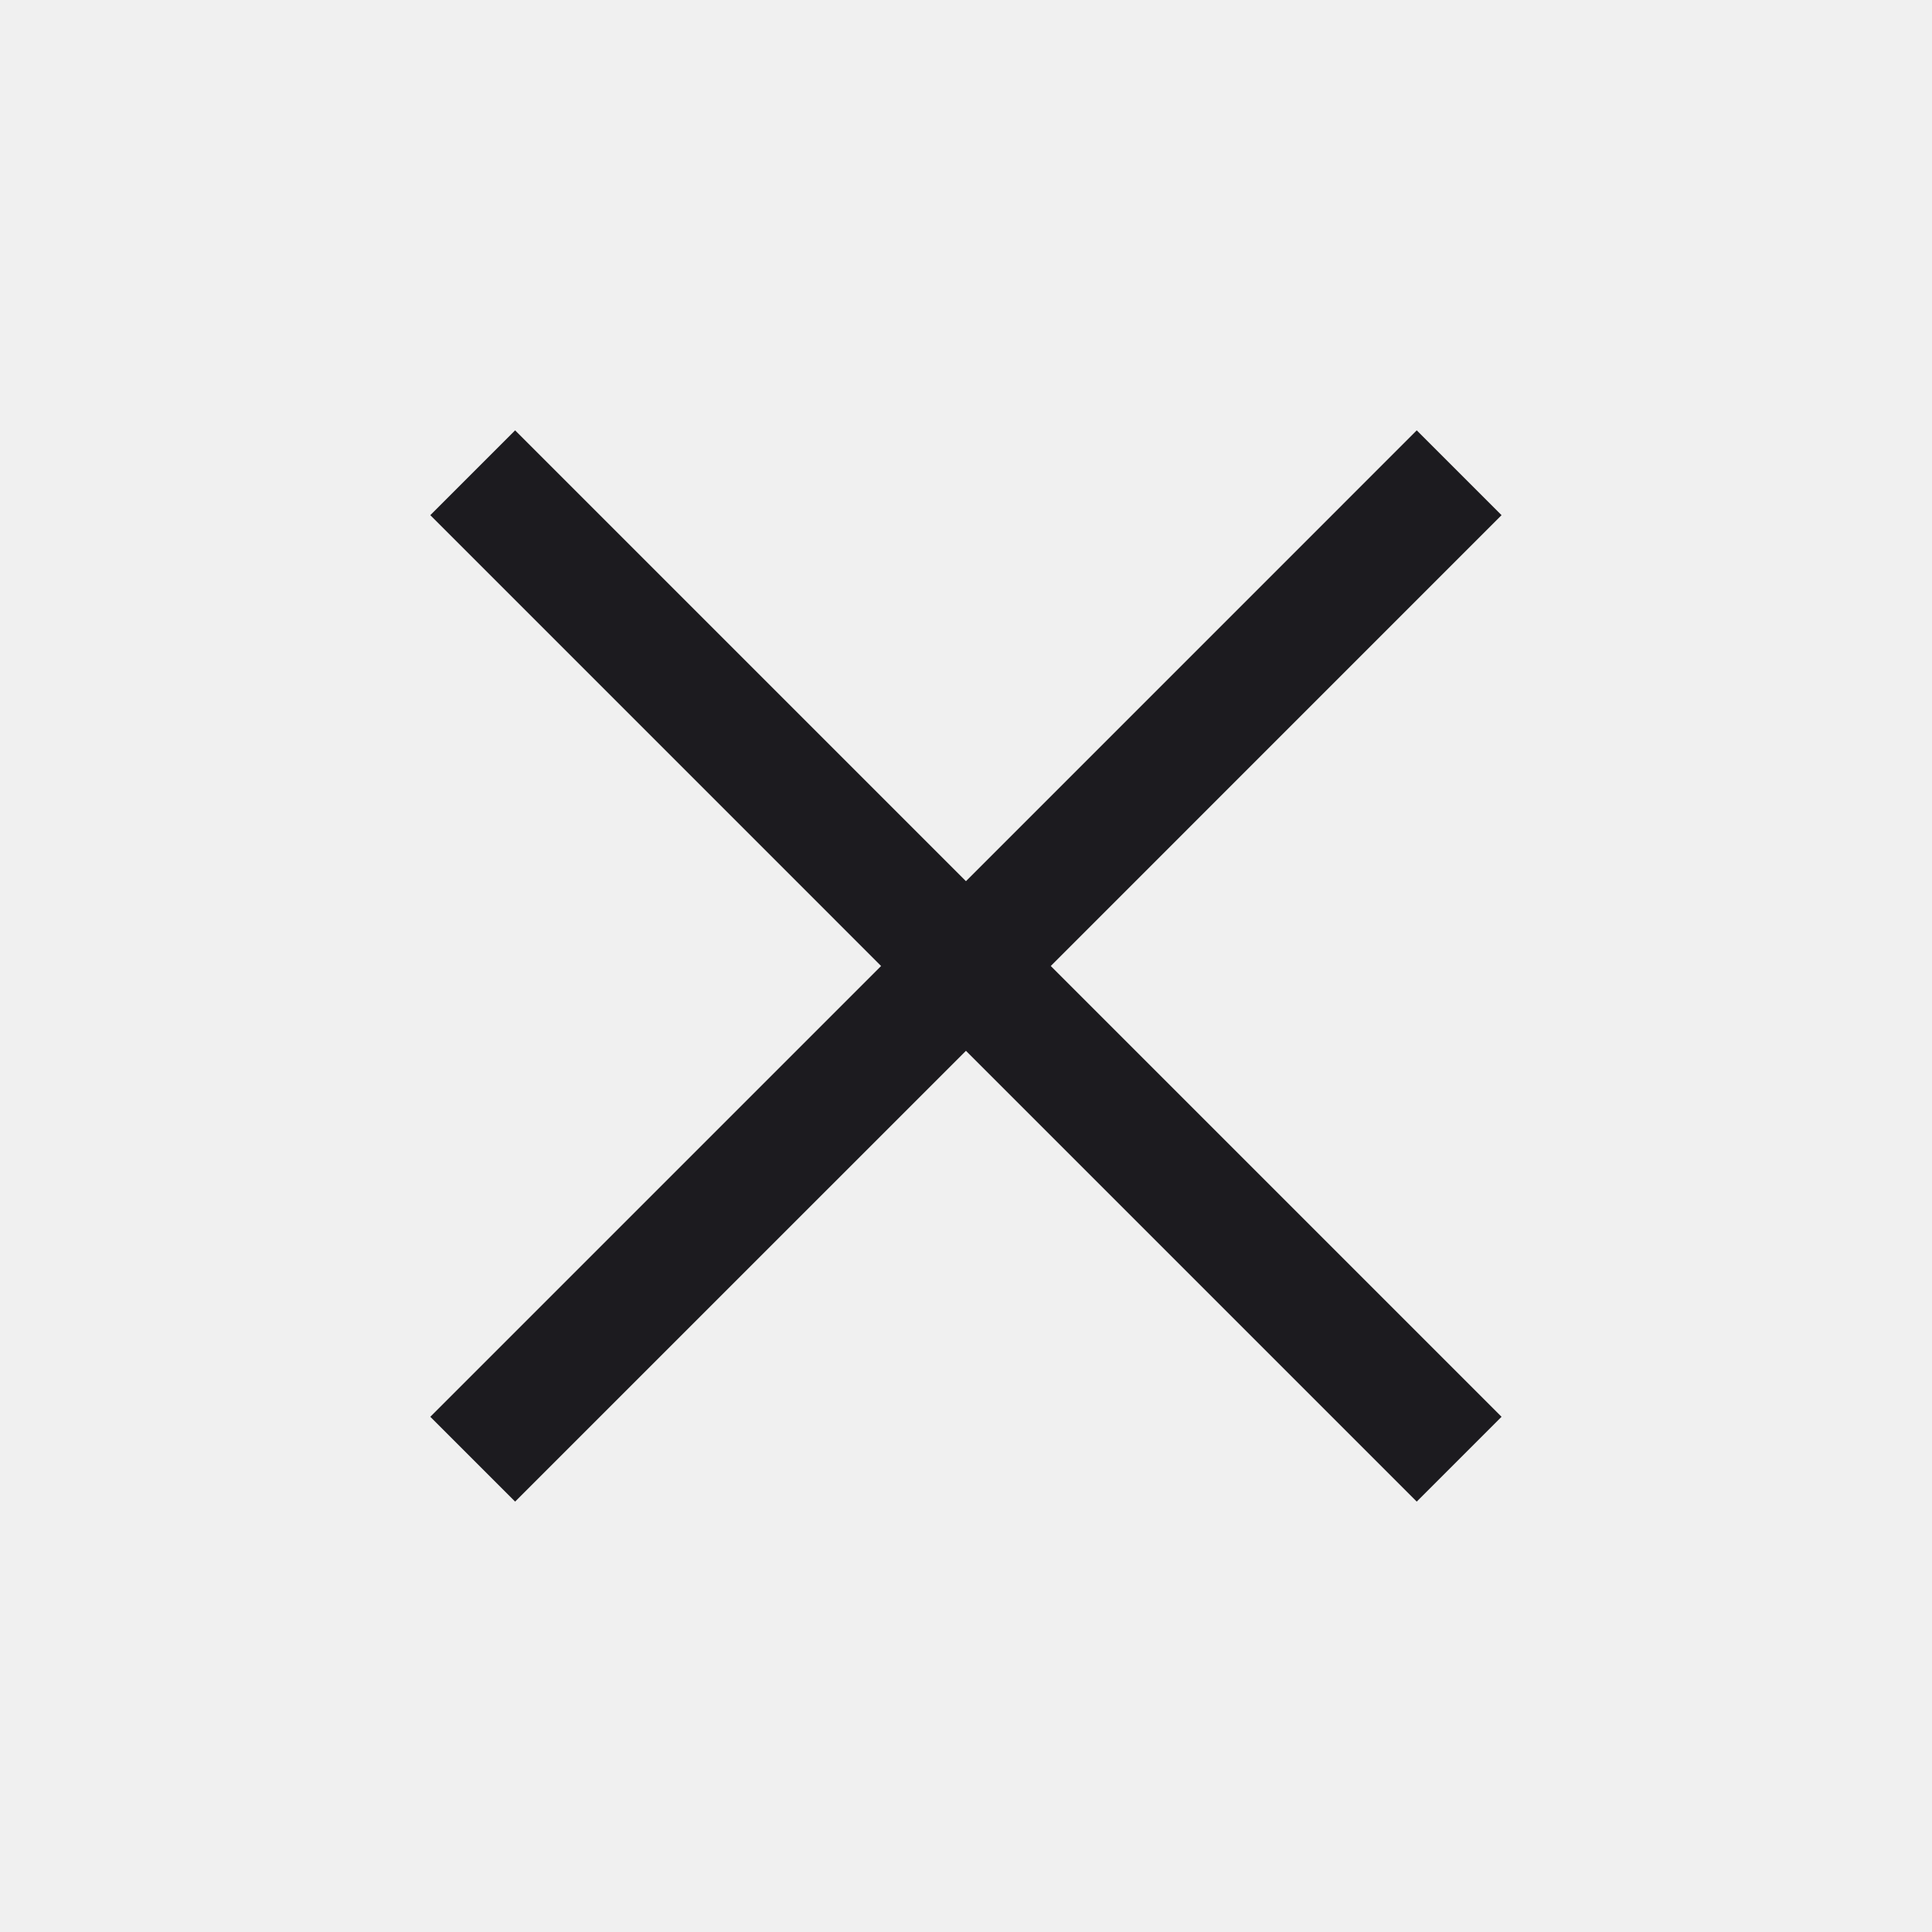
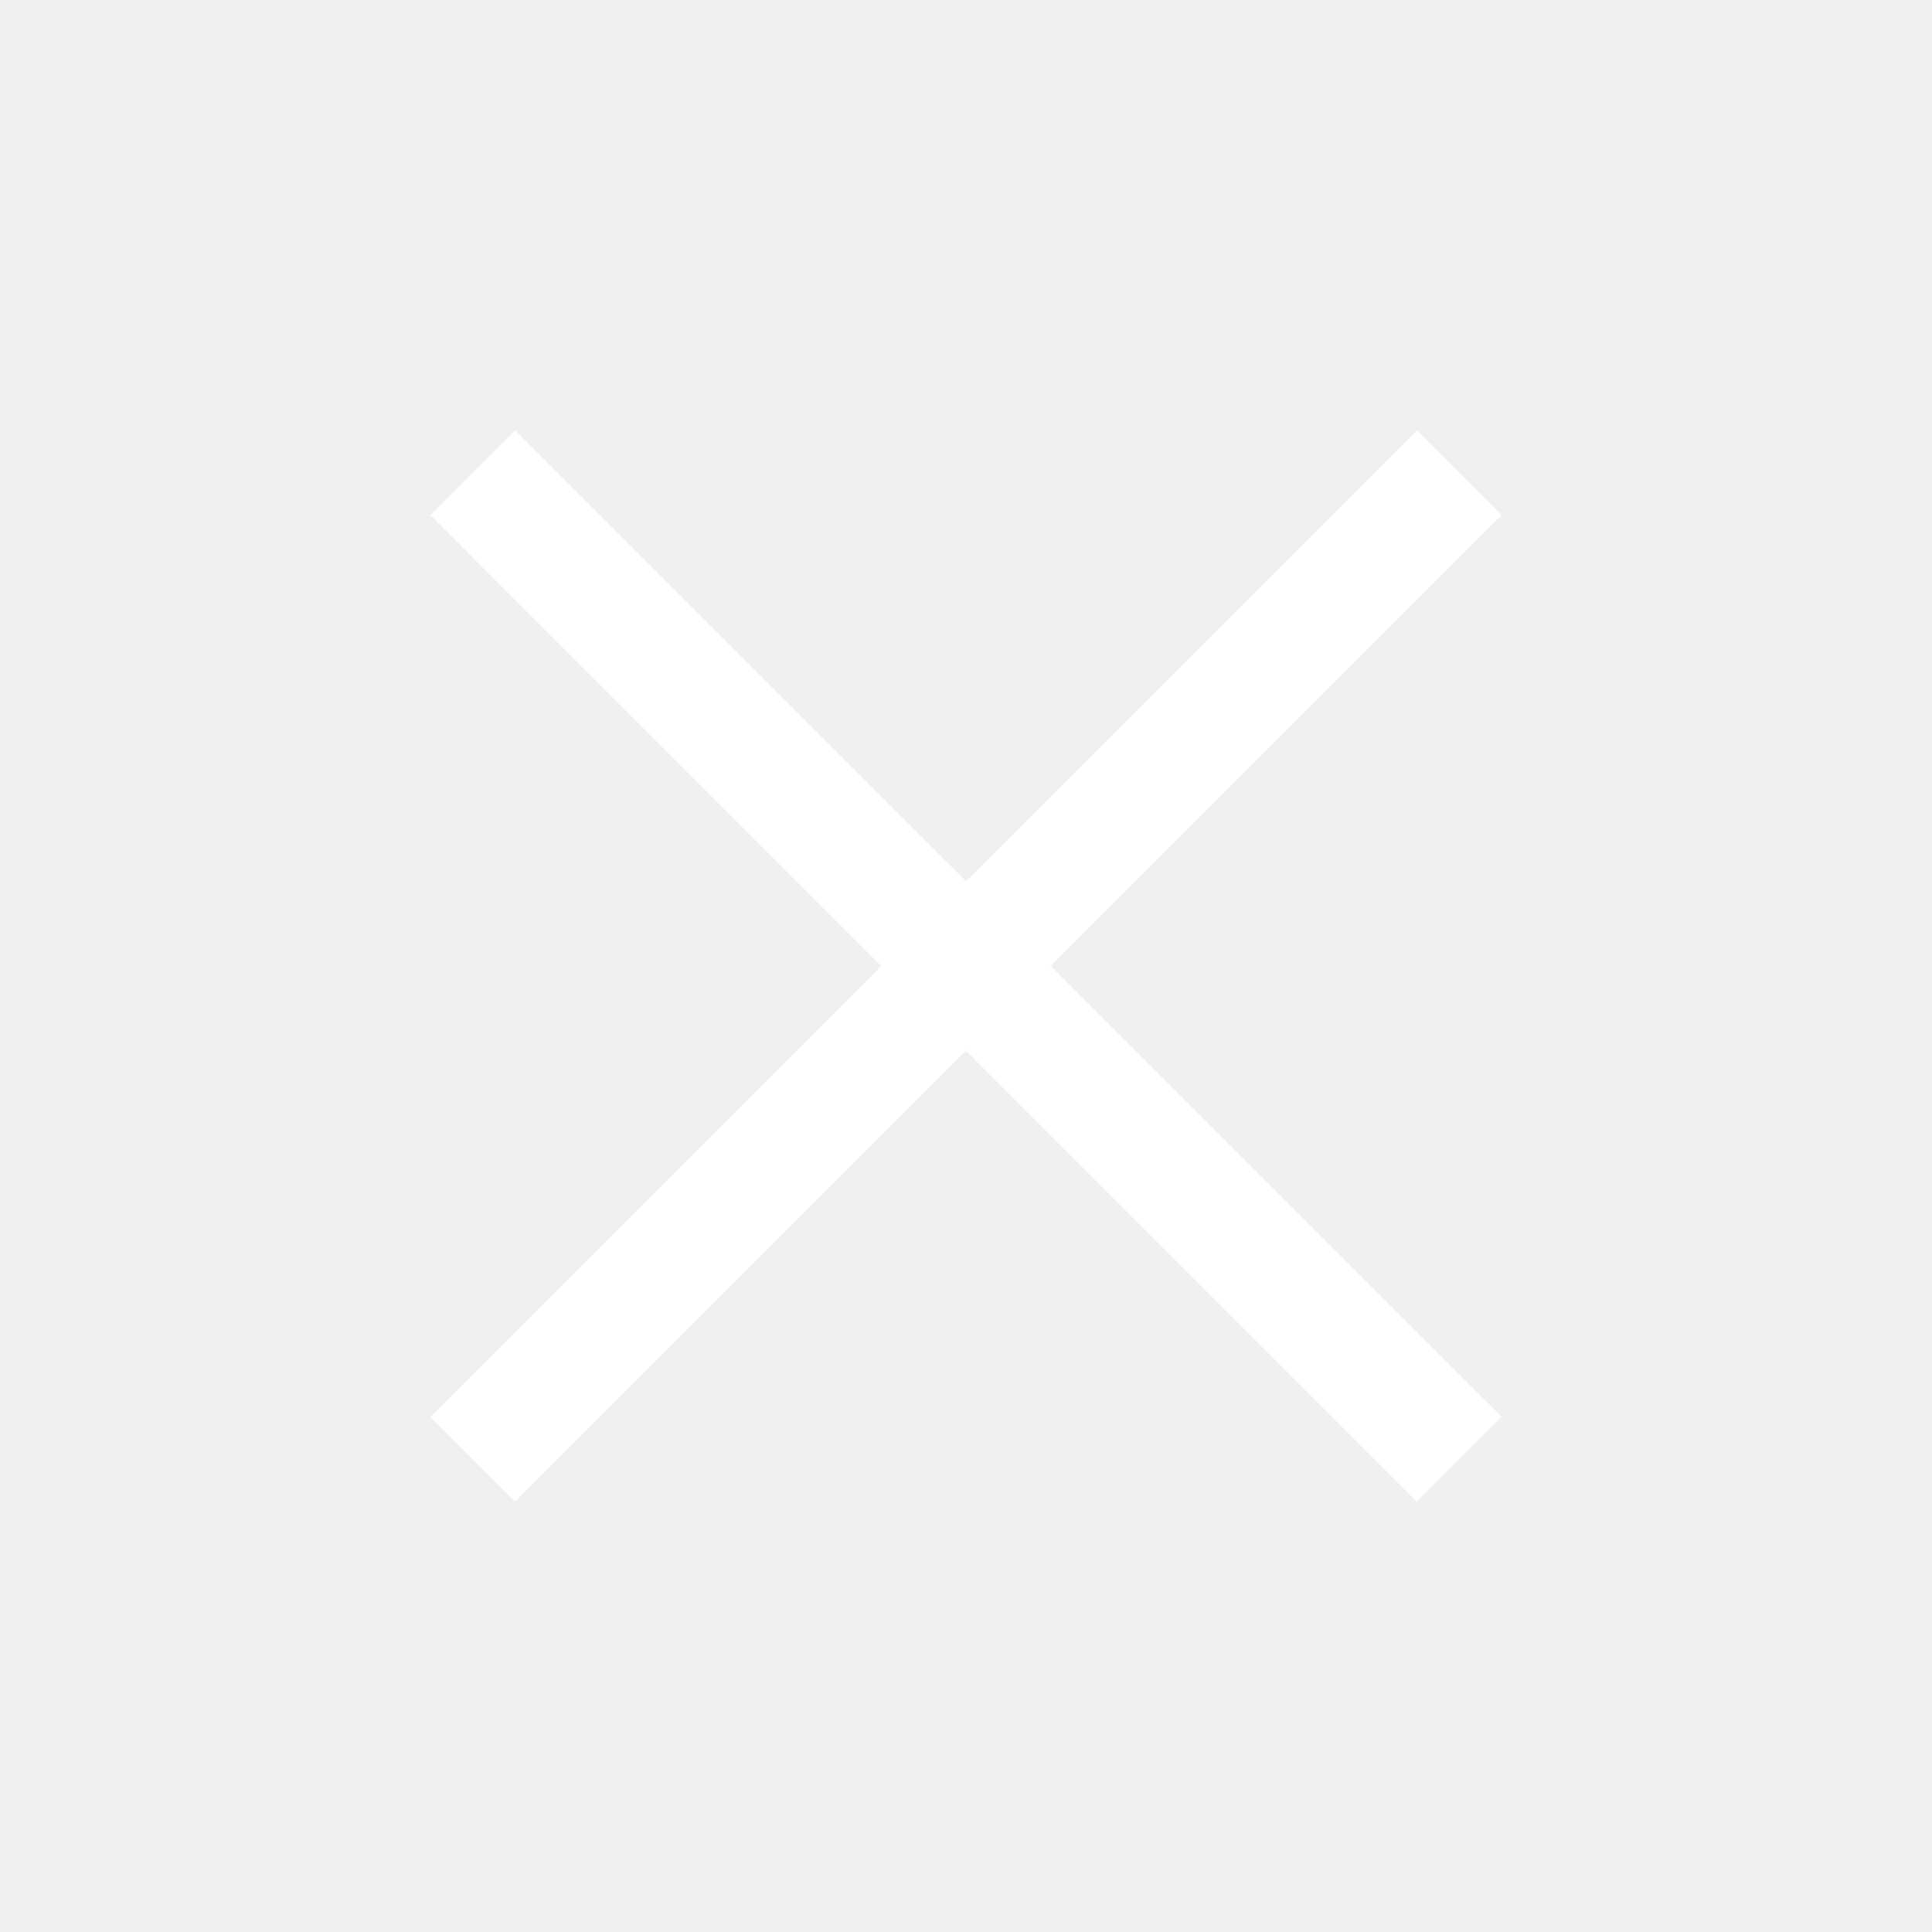
- <svg xmlns="http://www.w3.org/2000/svg" width="40" height="40" viewBox="0 0 40 40" fill="none">
-   <mask id="mask0_237_233" style="mask-type:alpha" maskUnits="userSpaceOnUse" x="0" y="0" width="40" height="40">
-     <rect width="40" height="40" fill="#D9D9D9" />
+ <svg xmlns="http://www.w3.org/2000/svg" width="50" height="50" viewBox="0 0 50 50" fill="none">
+   <mask id="mask0_237_233" style="mask-type:alpha" maskUnits="userSpaceOnUse" x="0" y="0" width="50" height="50">
+     <rect width="50" height="50" fill="#D9D9D9" />
  </mask>
  <g mask="url(#mask0_237_233)">
-     <path d="M10.665 31.089L8.909 29.333L18.242 20L8.909 10.666L10.665 8.91L19.999 18.244L29.332 8.91L31.088 10.666L21.755 20L31.088 29.333L29.332 31.089L19.999 21.756L10.665 31.089Z" fill="#1C1B1F" />
+     <path d="M13.332 38.862L11.137 36.666L22.803 25L11.137 13.333L13.332 11.138L24.999 22.804L36.665 11.138L38.861 13.333L27.194 25L38.861 36.666L36.665 38.862L24.999 27.195L13.332 38.862Z" fill="white" />
  </g>
</svg>
